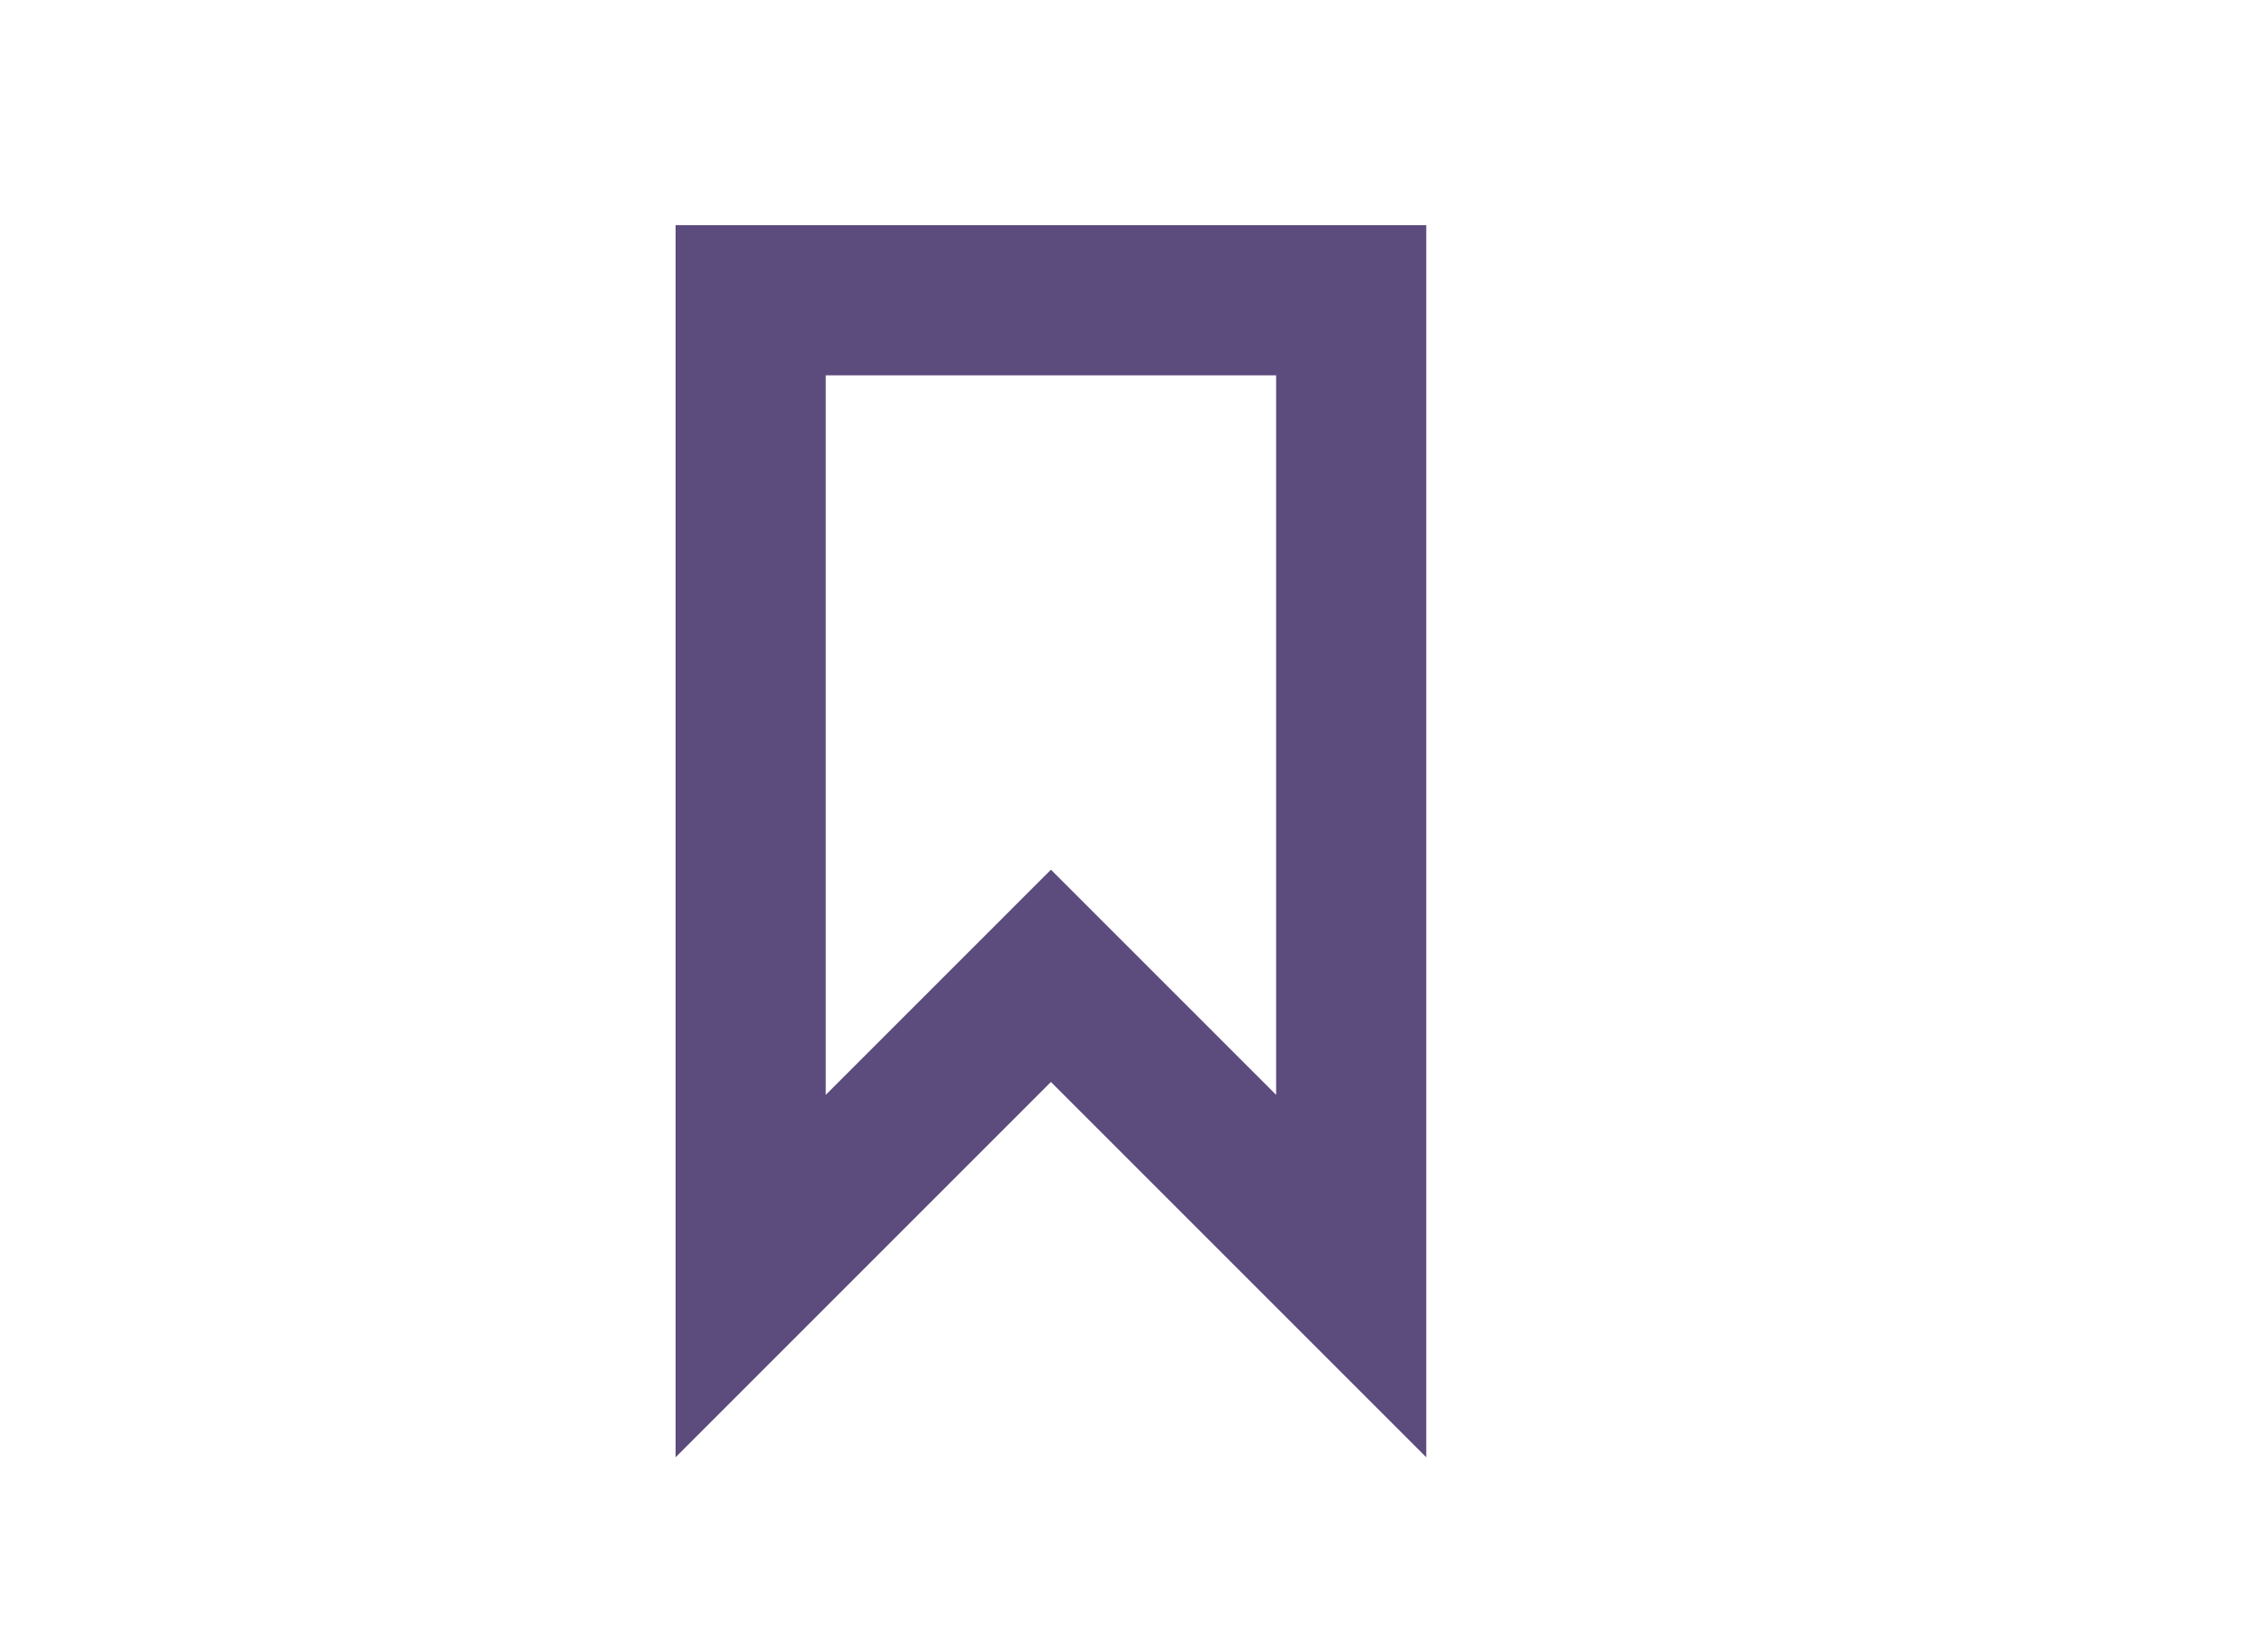
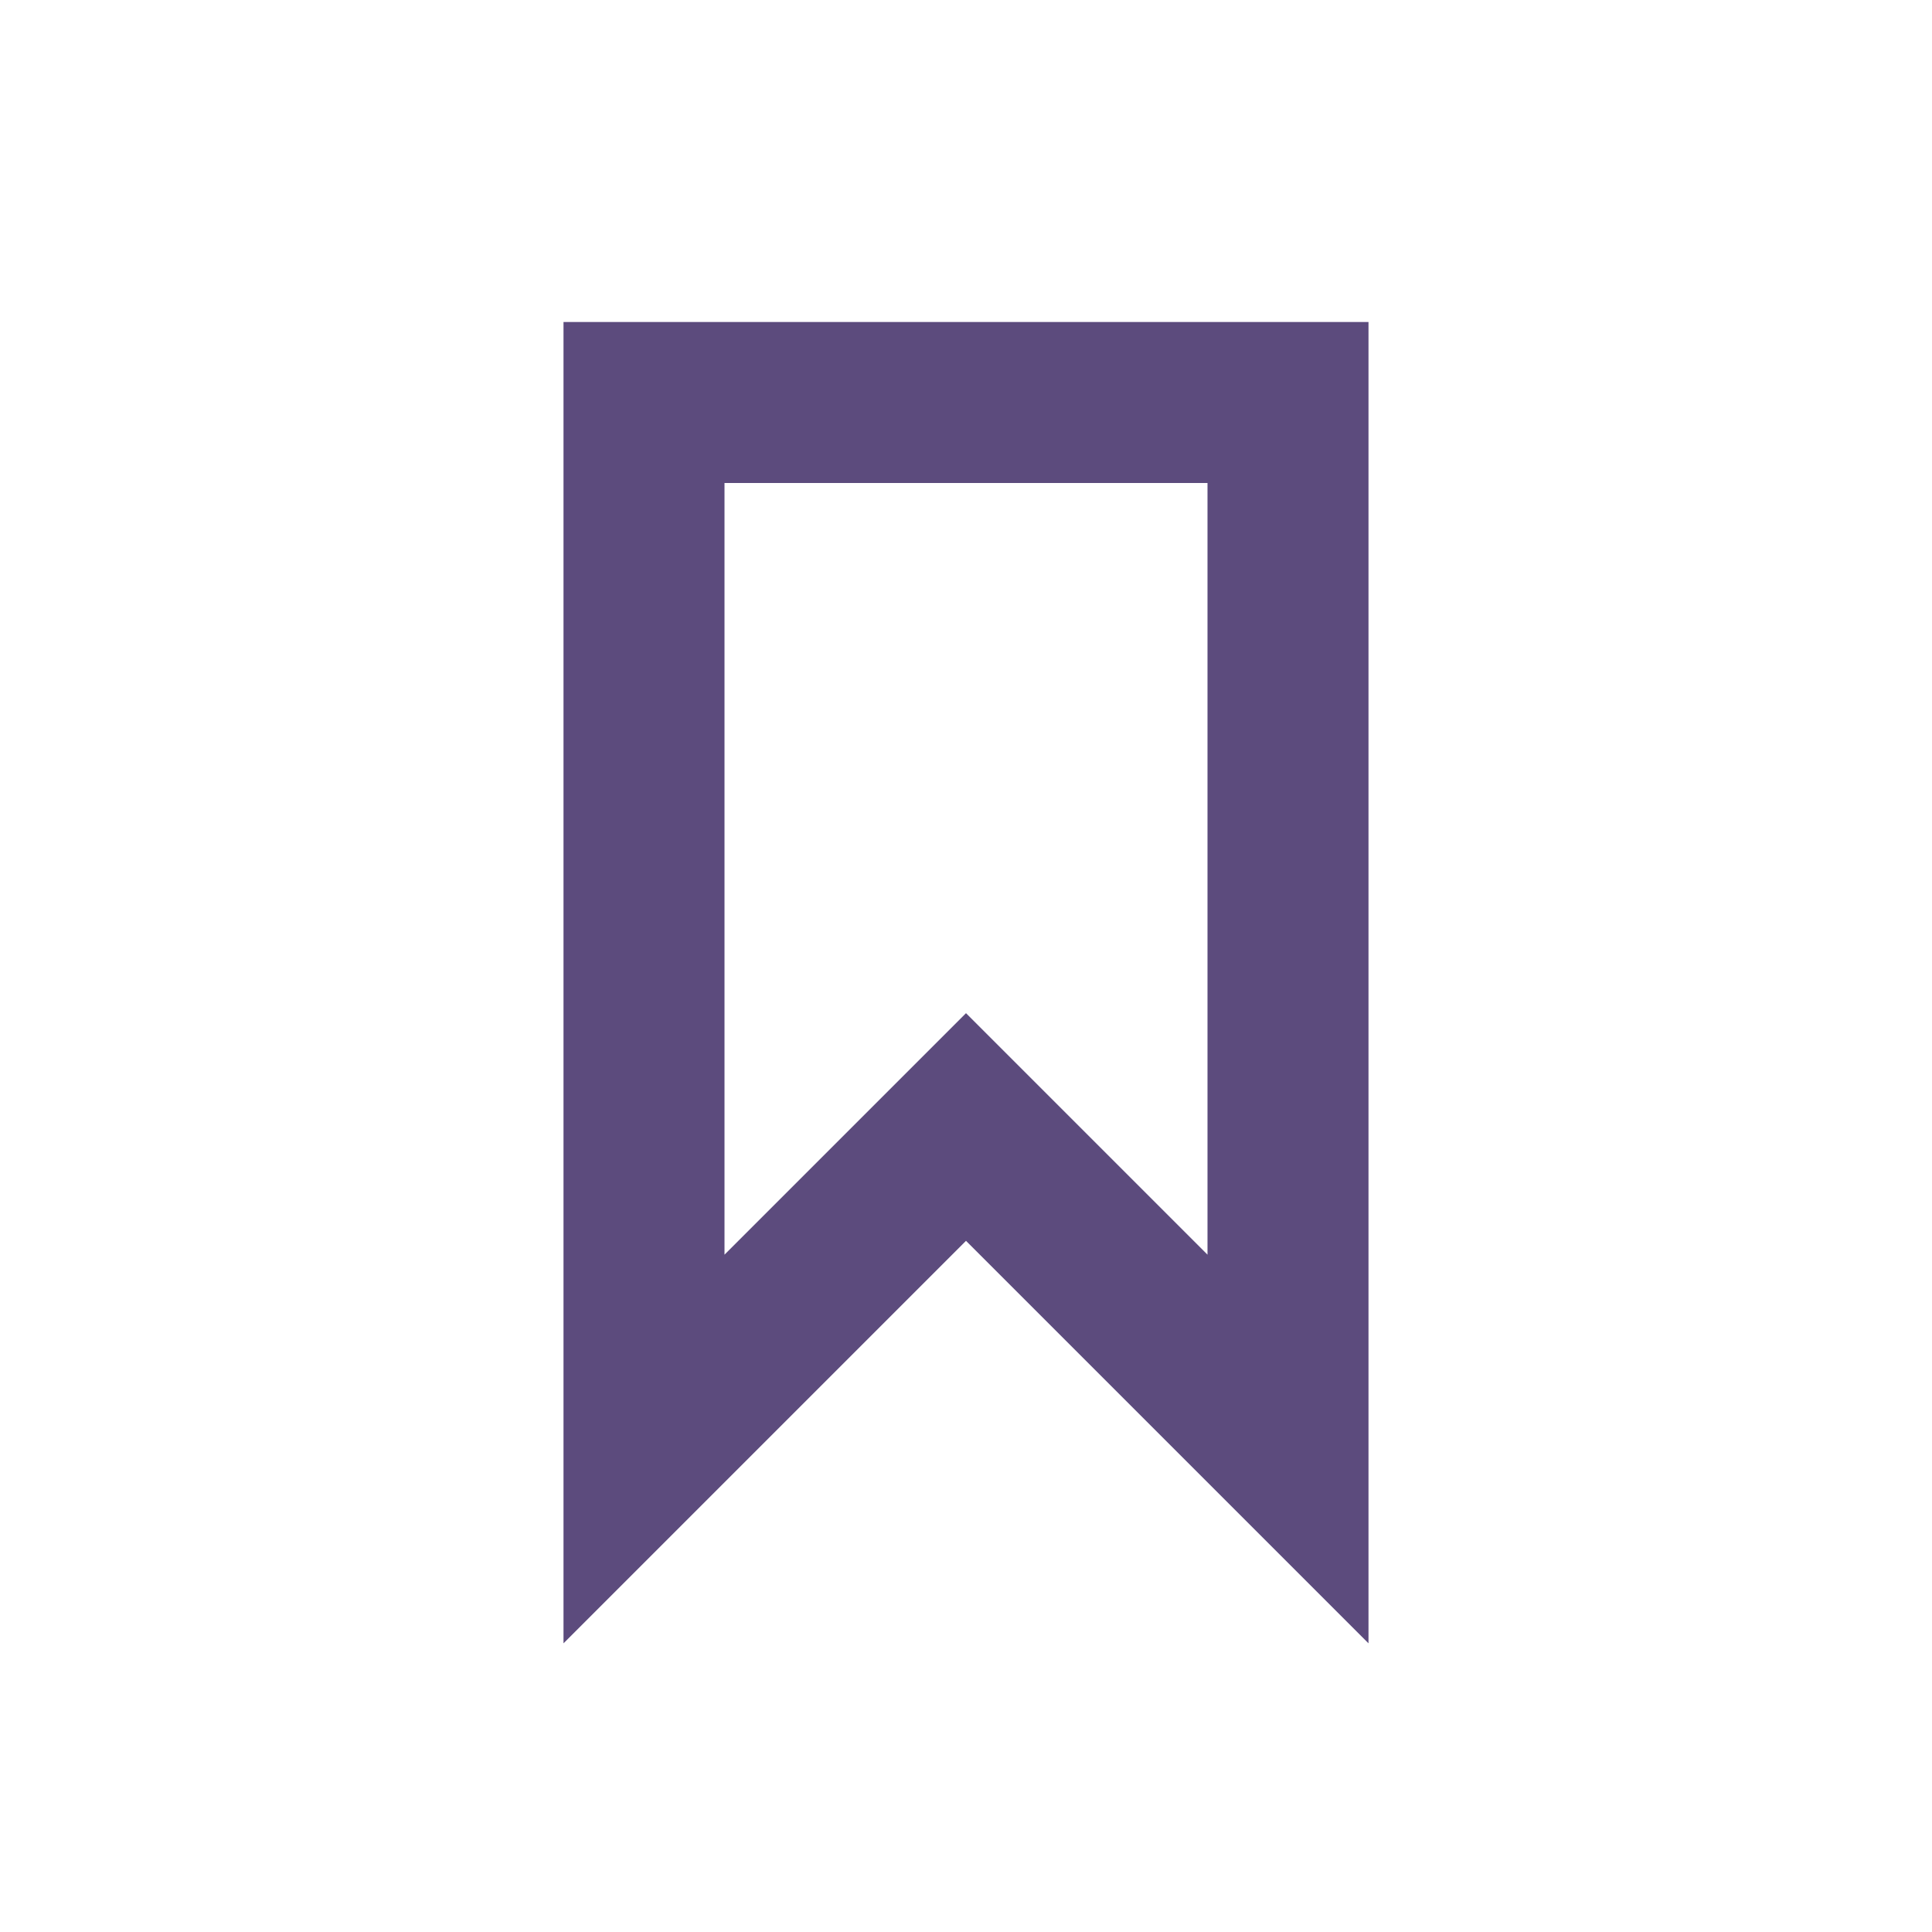
- <svg xmlns="http://www.w3.org/2000/svg" width="30px" height="22px" viewBox="0 0 30 22" version="1.1">
-   <g id="Label" stroke="none" stroke-width="1" fill="none" fill-rule="evenodd">
-     <g id="ic-label-20-x-20" transform="translate(4, 1)">
+ <svg xmlns="http://www.w3.org/2000/svg" width="24px" height="24px" viewBox="0 0 24 24" version="1.1">
+   <g id="Artboard" stroke="none" stroke-width="1" fill="none" fill-rule="evenodd">
+     <g id="ic-label" transform="translate(2, 2)">
      <g id="Group_8996" transform="translate(5, 2)" fill="#5C4B7D" fill-rule="nonzero">
        <path d="M10,16.414 L5,11.414 L0,16.414 L0,0 L10,0 L10,16.414 Z M5,8.586 L8,11.586 L8,2 L2,2 L2,11.586 L5,8.586 Z" id="Path_18961" />
      </g>
      <polygon id="Rectangle_4641" points="0 0 20 0 20 20 0 20" />
    </g>
  </g>
</svg>
